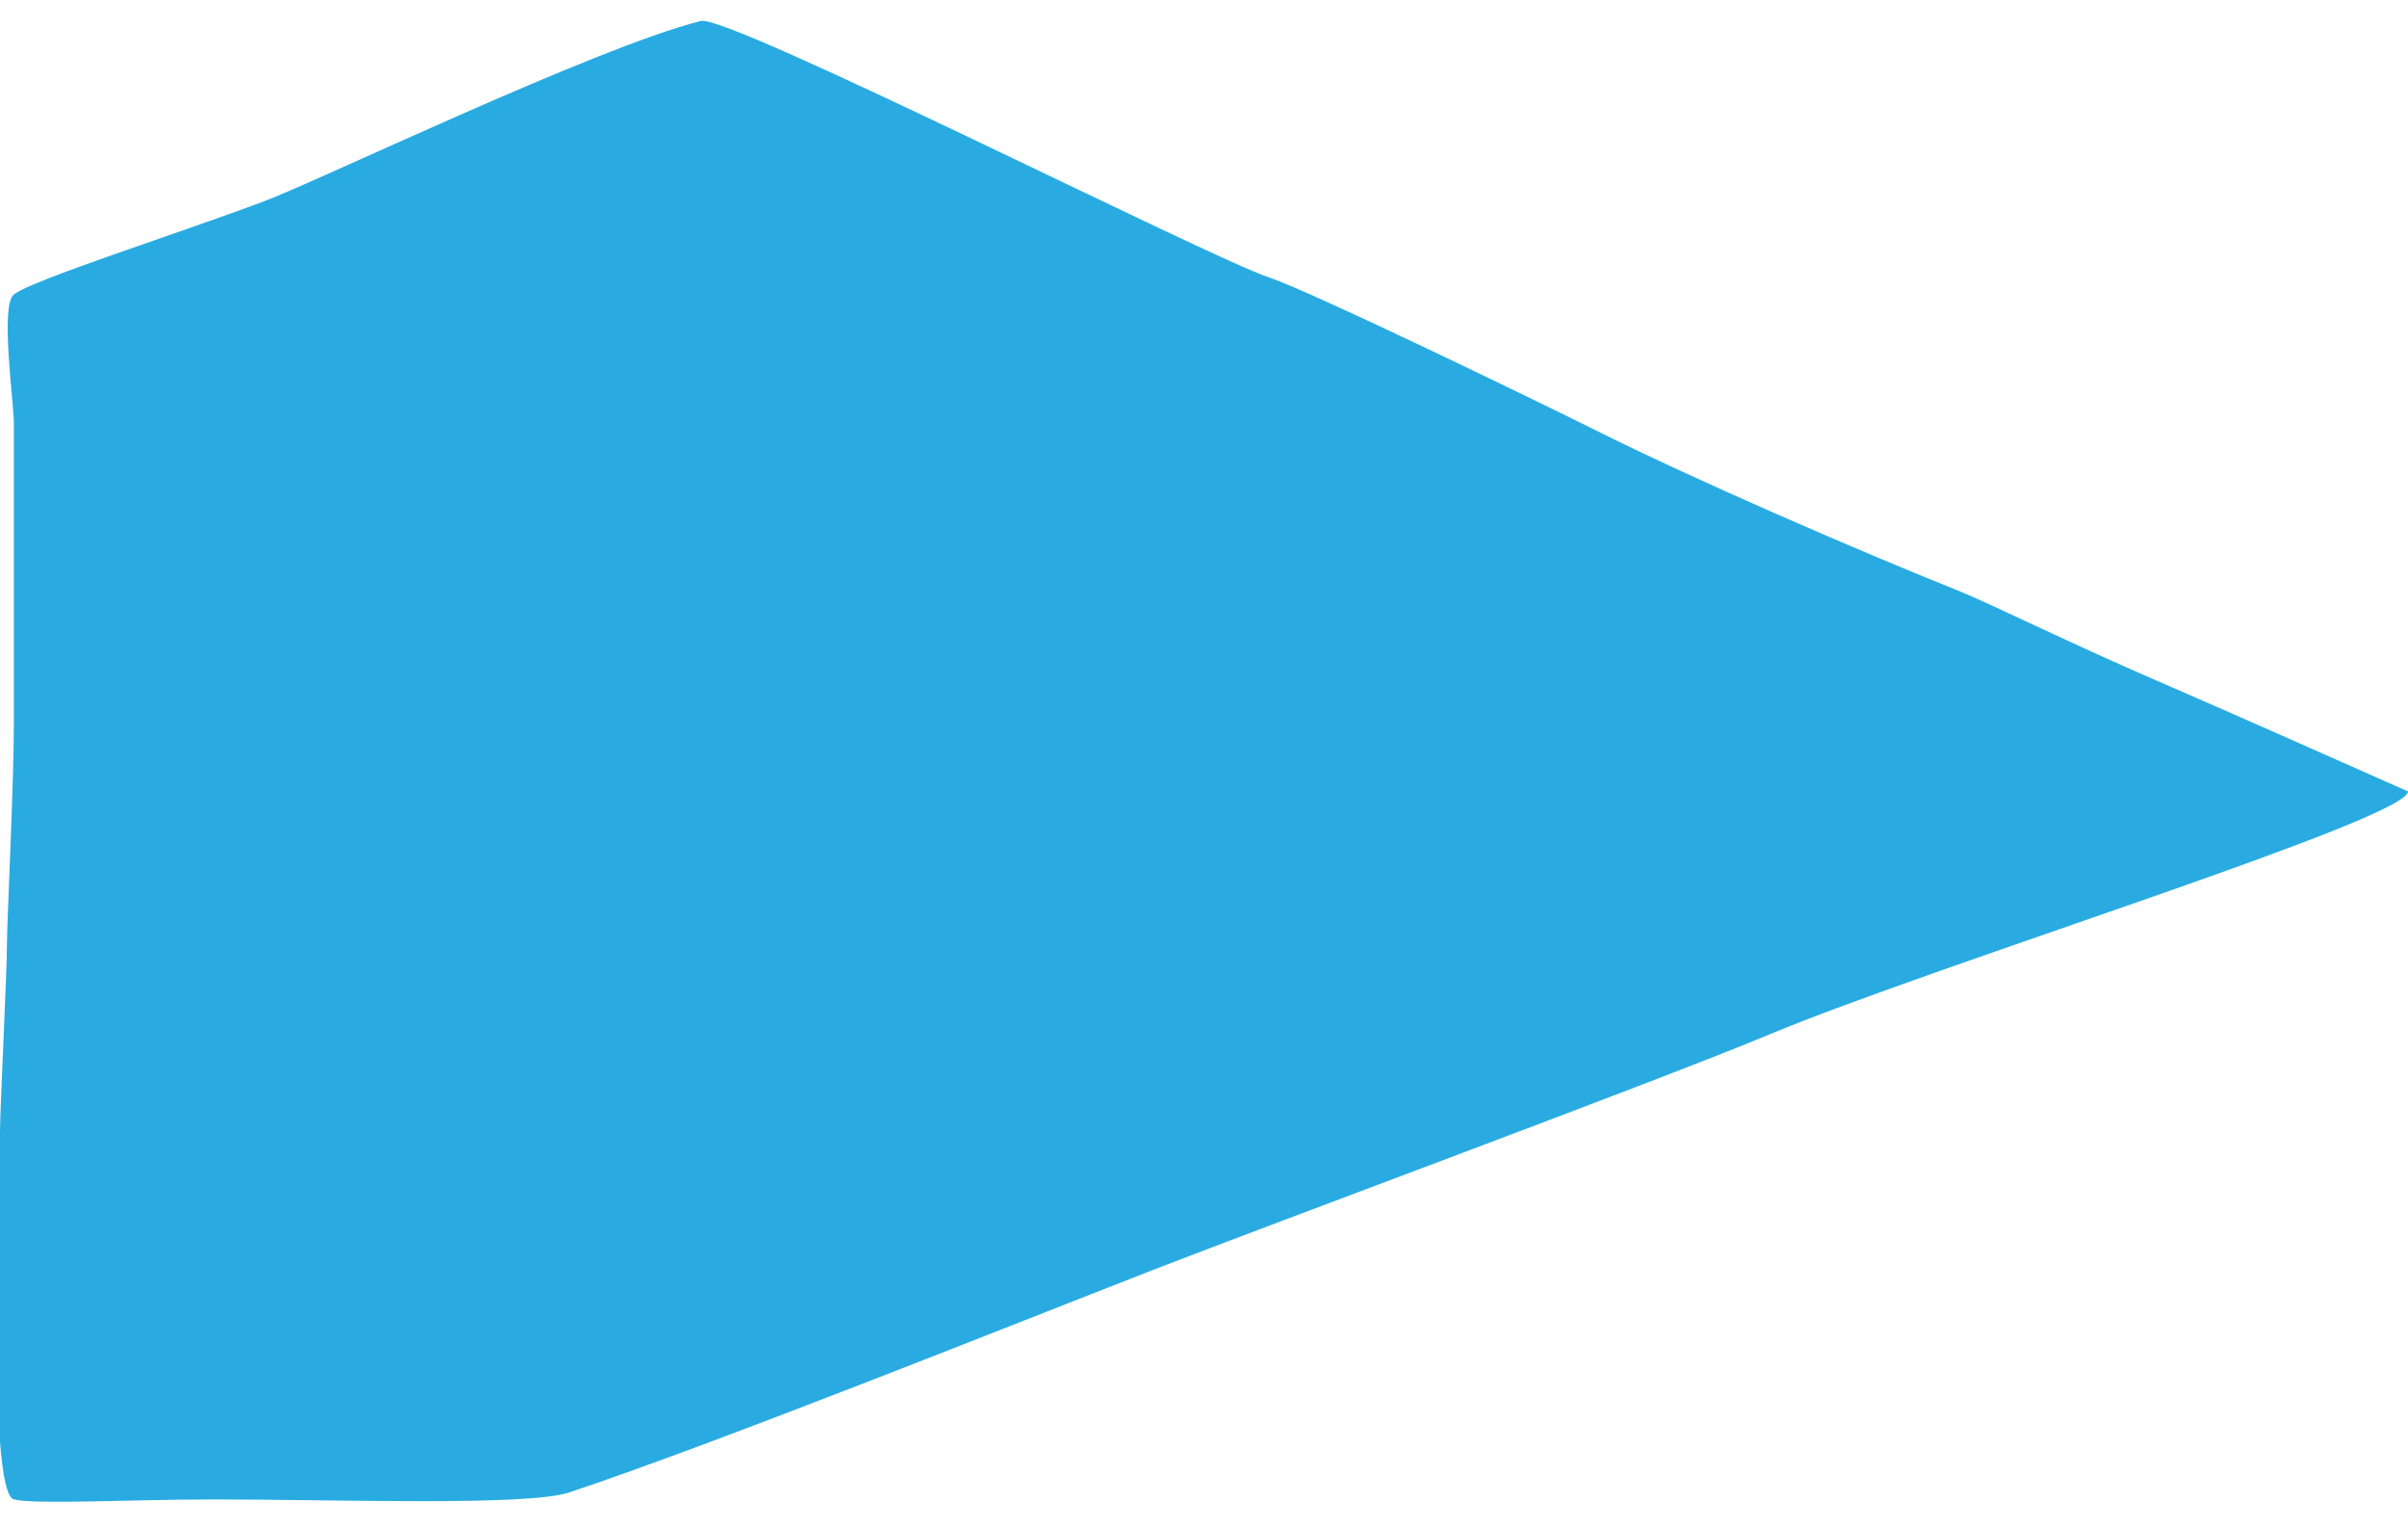
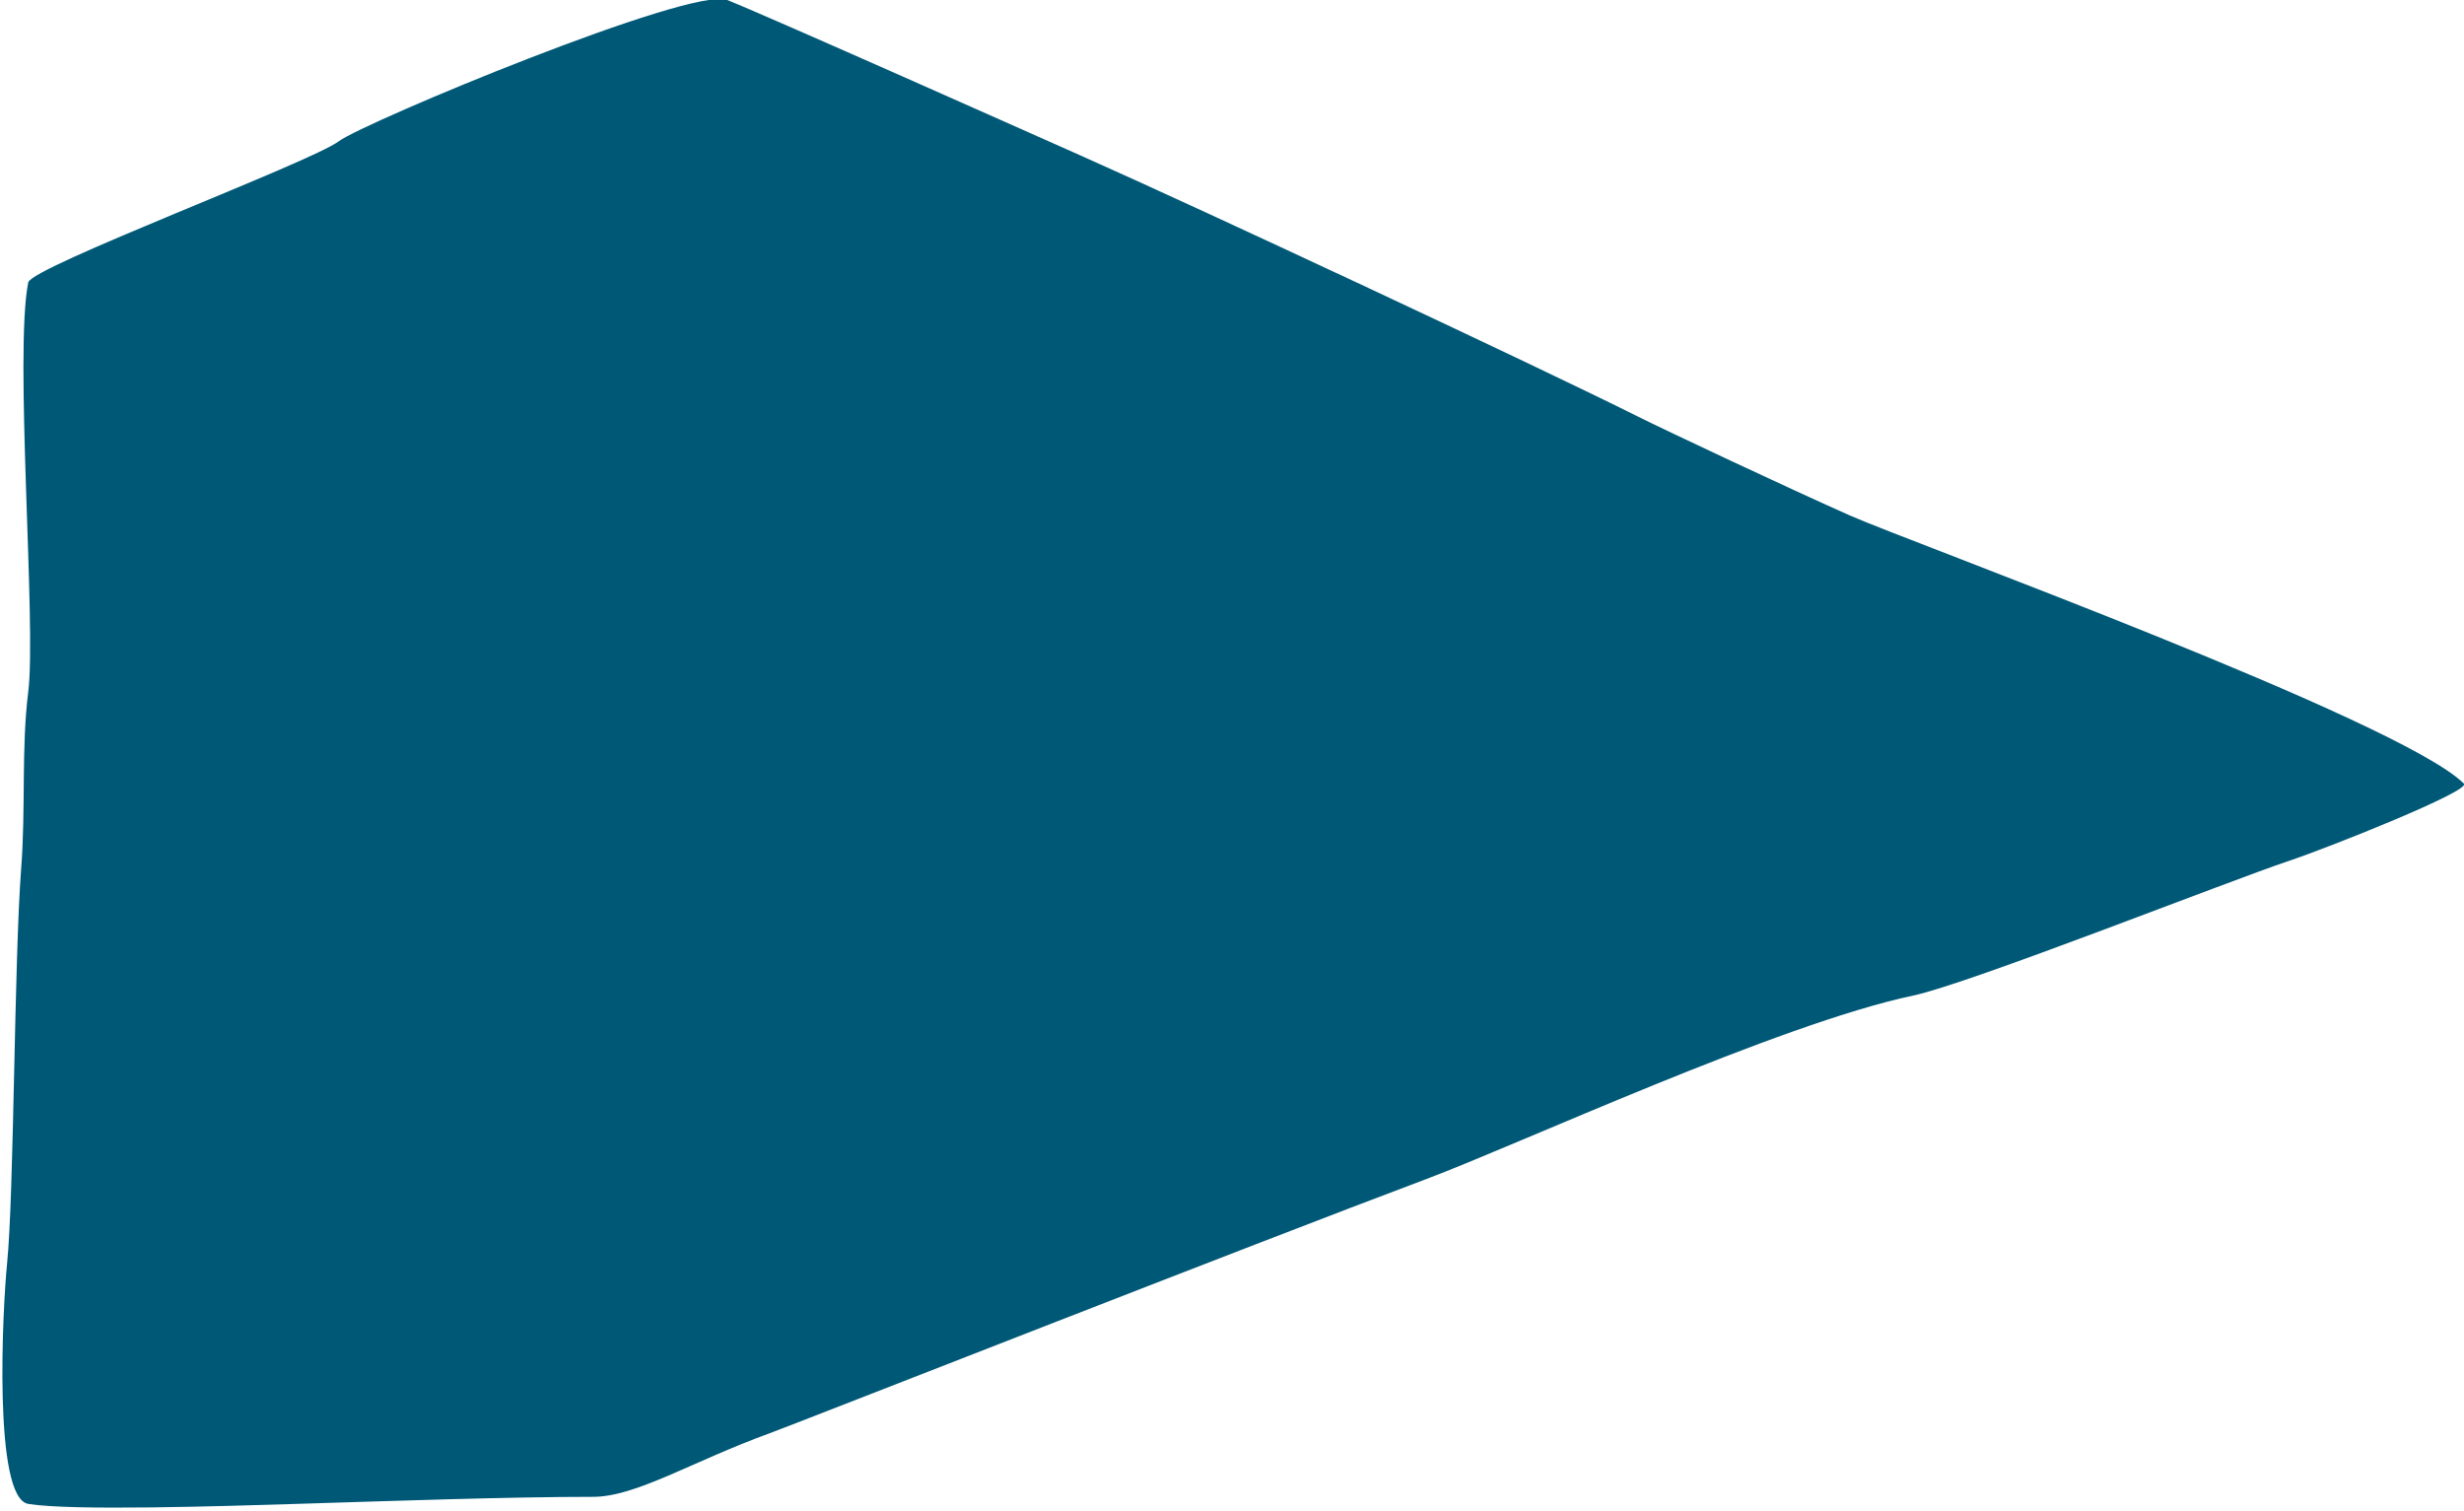
- <svg xmlns="http://www.w3.org/2000/svg" version="1.1" id="图层_1" x="0px" y="0px" viewBox="0 0 347 220" style="enable-background:new 0 0 347 220;" xml:space="preserve">
+ <svg xmlns="http://www.w3.org/2000/svg" version="1.1" id="图层_1" x="0px" y="0px" viewBox="0 0 349 214" style="enable-background:new 0 0 349 214;" xml:space="preserve">
  <style type="text/css">
- 	.st0{fill:#29ABE2;}
+ 	.st0{fill:#005877;}
</style>
-   <path class="st0" d="M347,114.02c0,4-68,25-92,35c-16.58,6.91-71,27-89,34c-20.71,8.06-62.5,24.83-84,32c-6,2-33.95,1-51,1  c-12,0-25.93,0.77-29,0c-4-1-2-50-2-53s1-23,1-27c0-3.16,1-23.12,1-32c0-29.06,0-15.97,0-43c0-3-2-17-0.01-18.59  c2.59-2.08,23.73-8.8,36.01-13.41c8-3,47.94-22.23,63-26c4-1,73,34,82,37c6,2,39,18,47,22c14.01,7,37.42,17.17,52,23  c5,2,16.31,7.7,31,14C320,102.02,347,114.02,347,114.02z" />
+   <path class="st0" d="M271,141c-19,4-55.86,21.07-69,26c-24,9-89.61,34.77-93,36c-11,4-18.92,9-25,9c-12,0-28,0.57-42,1  c-10.63,0.33-32,1-38,0c-5.03-0.84-3.61-27.95-3-34c1-10,1-43,2-56c0.66-8.55,0-17,1-25c1.17-9.36-2-48,0-58c0.44-2.19,40-17,44-20  c3.58-2.68,50-22,55-20c6.23,2.49,46.23,20.33,50,22c18,8,64.95,29.97,79,37c4,2,21,10,30,14c8.38,3.73,78.06,29.06,87,38  c1,1-19,9-25,11C315.84,124.72,278.83,139.35,271,141z" />
</svg>
